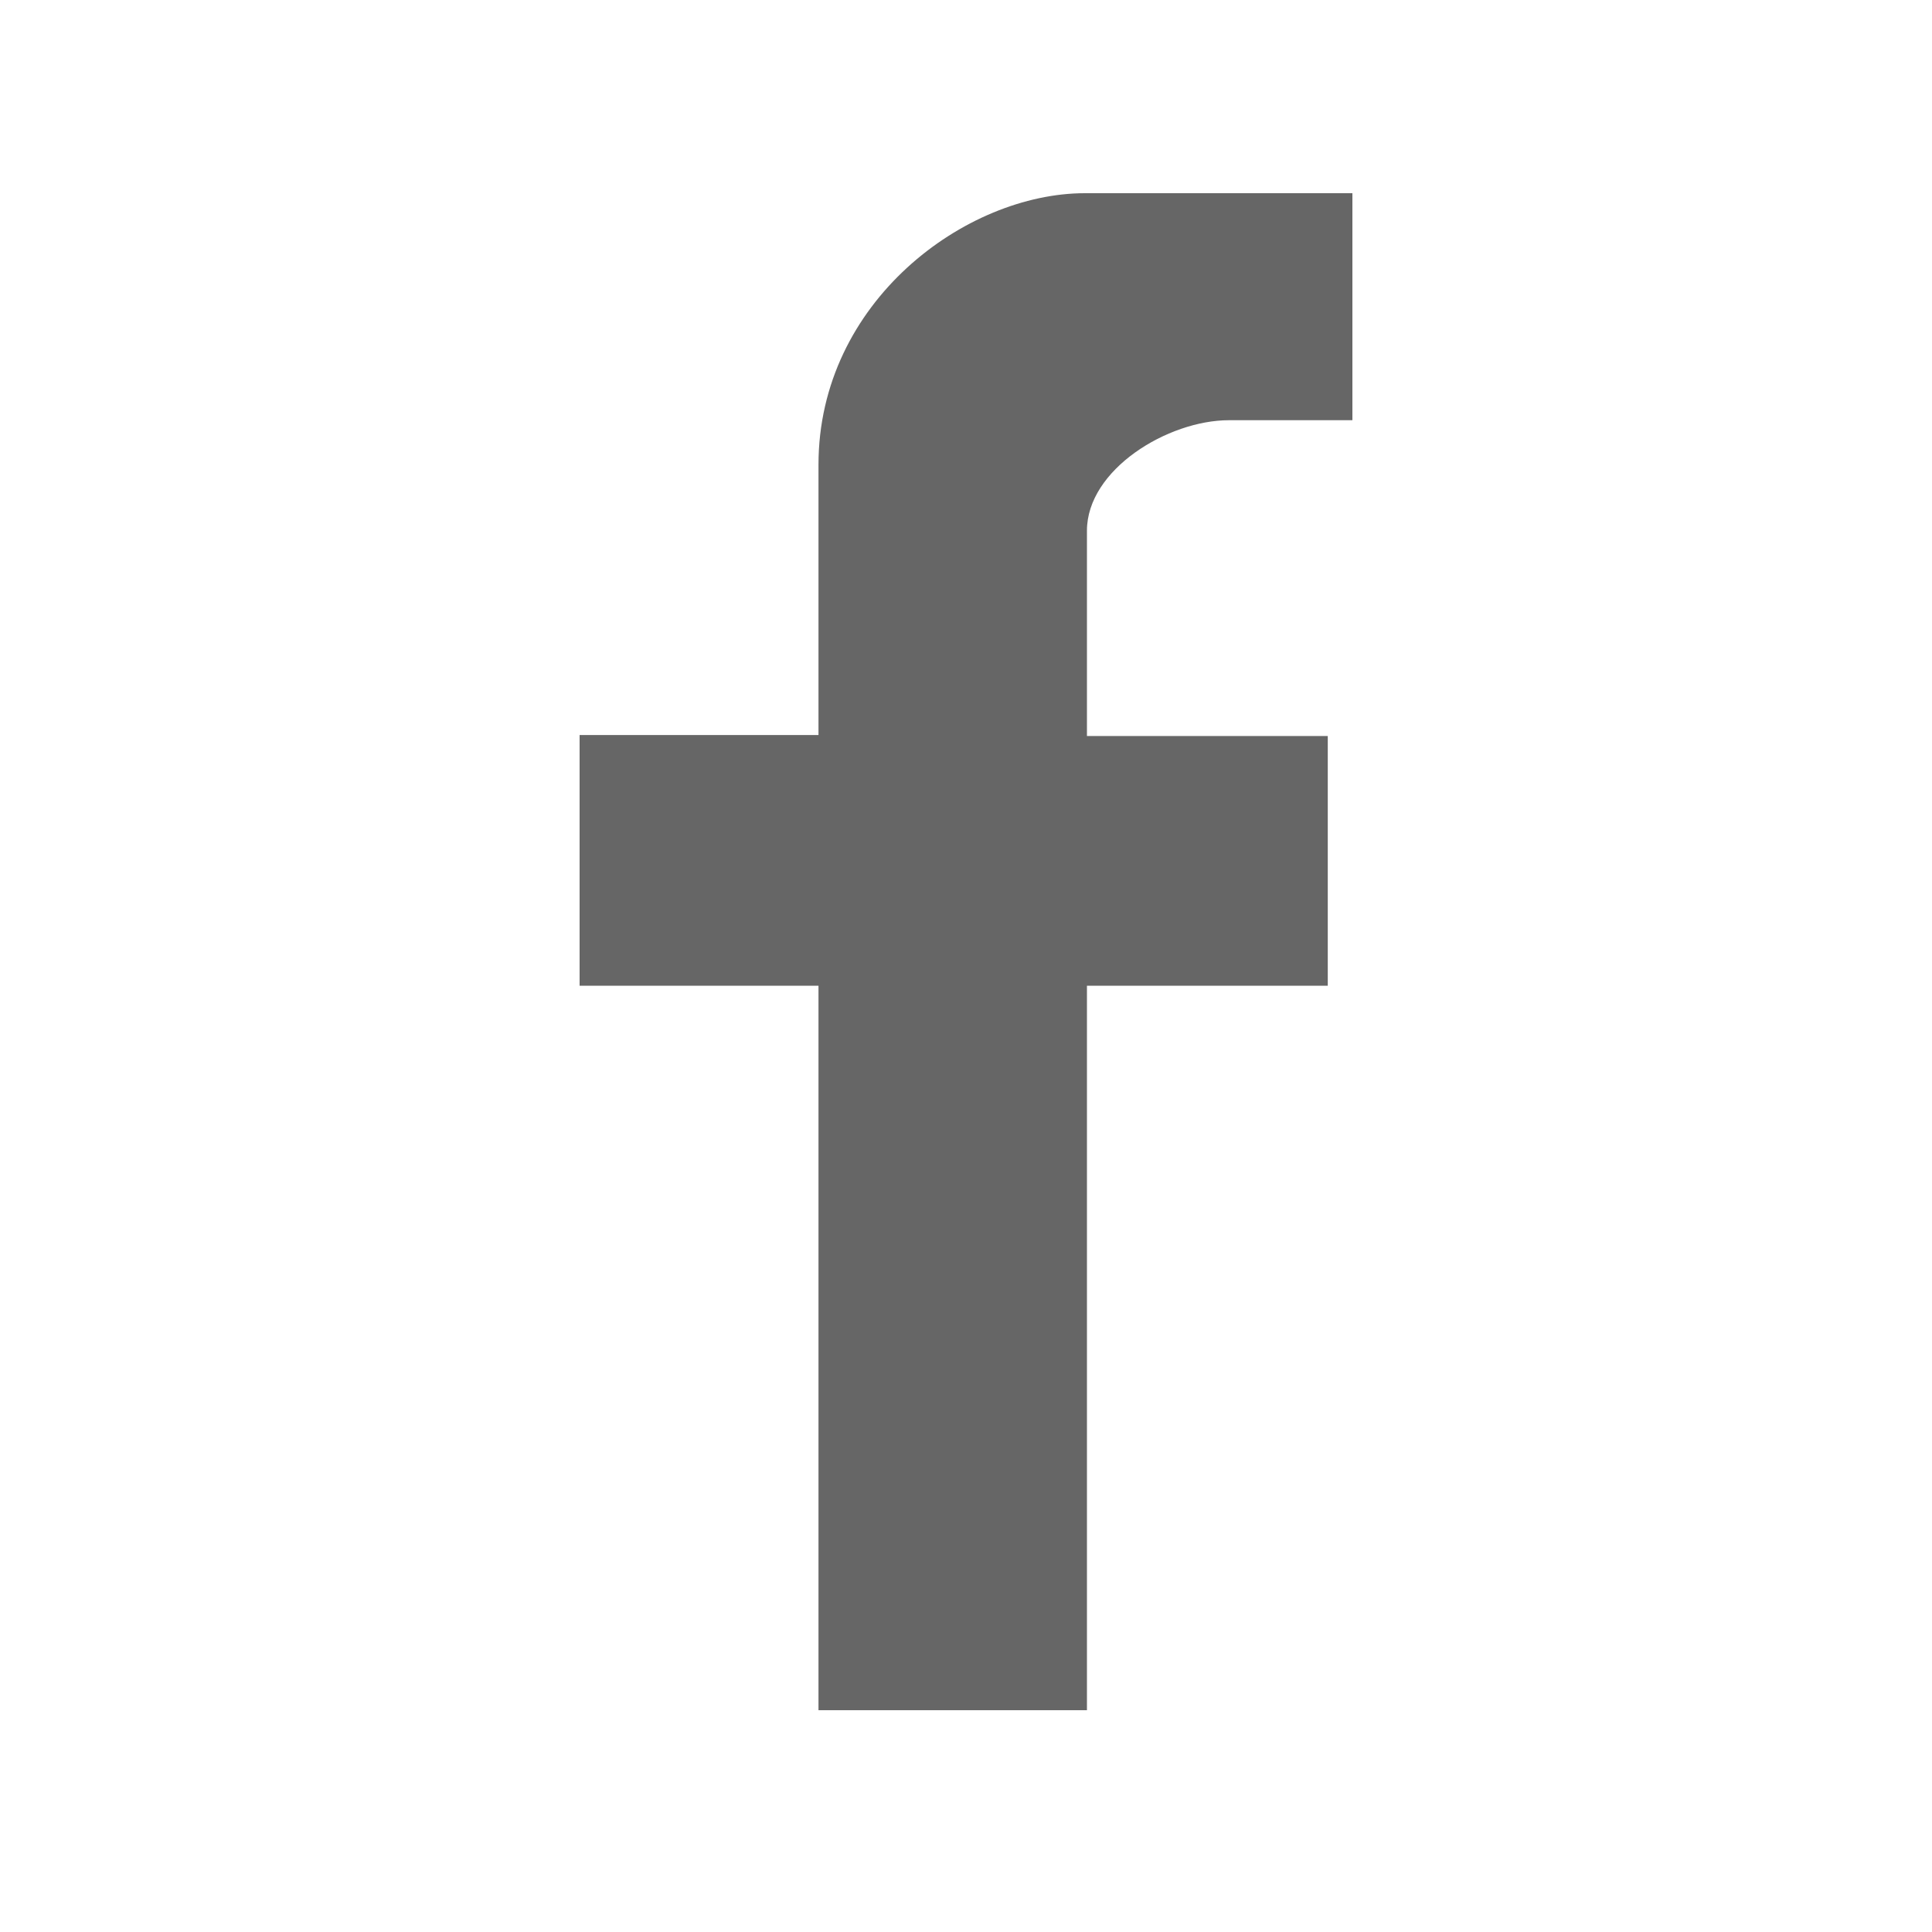
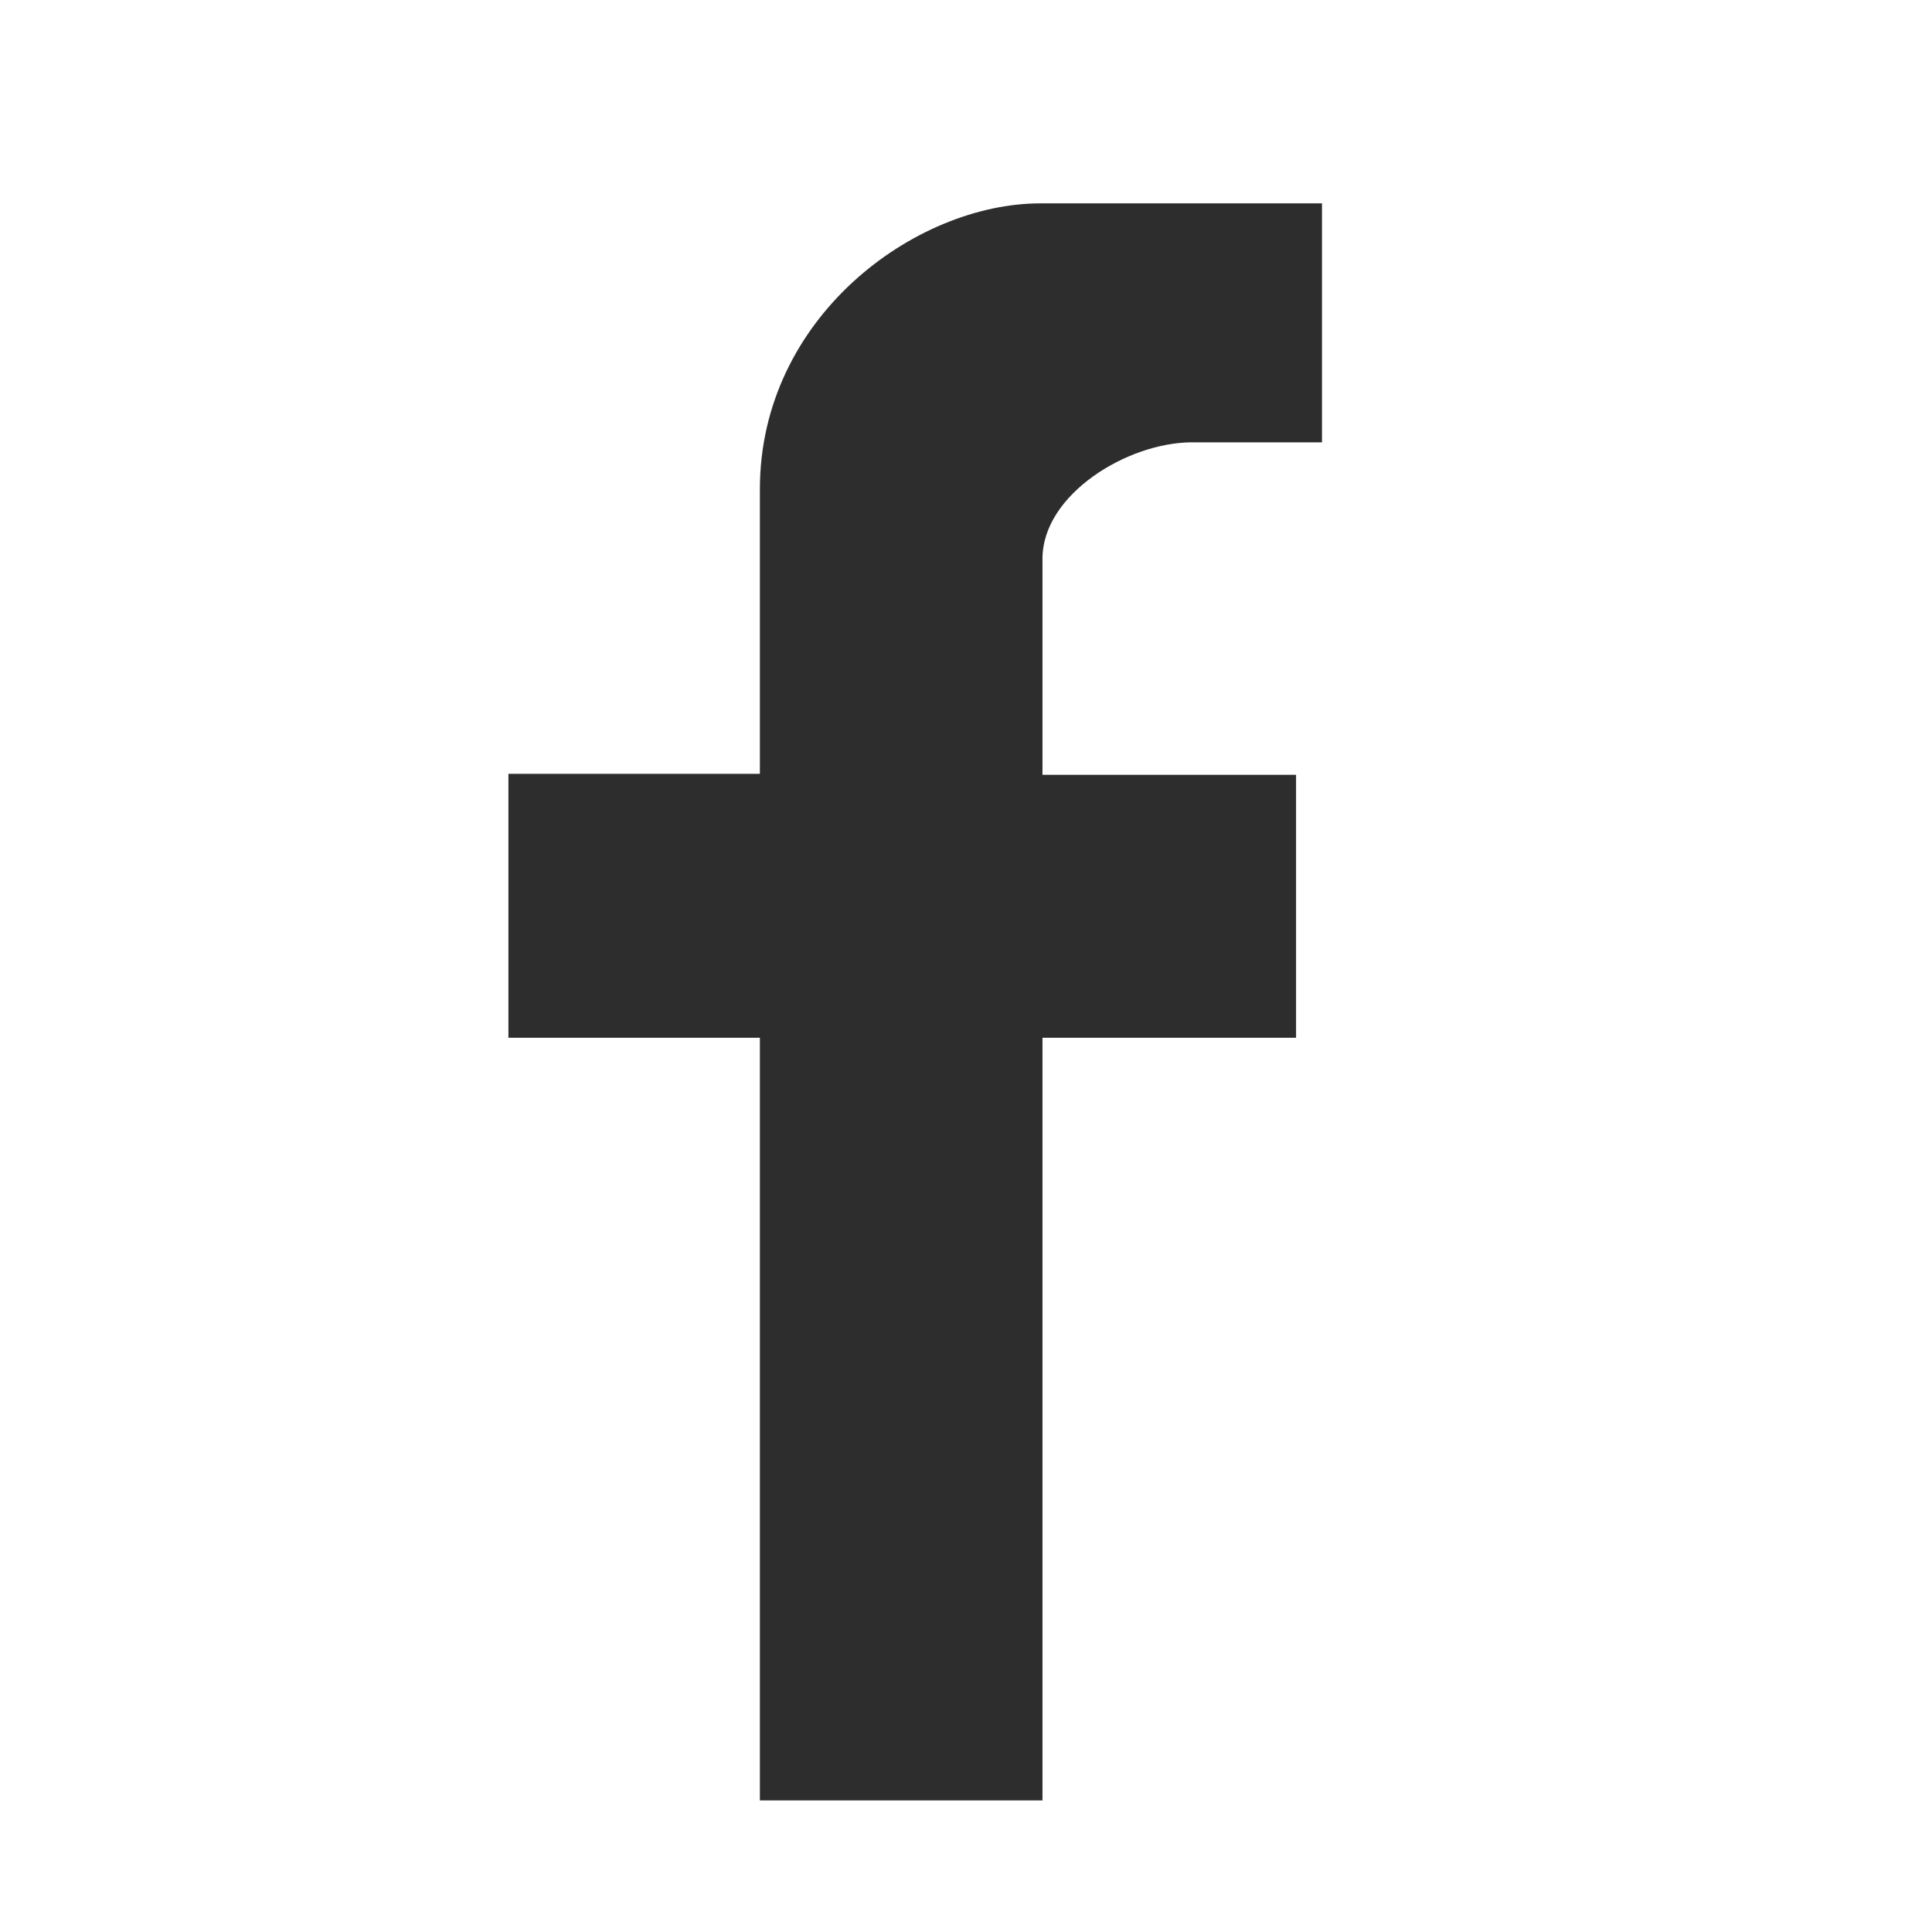
- <svg xmlns="http://www.w3.org/2000/svg" width="20" height="20" viewBox="0 0 20 20" fill="none">
-   <path d="M8.473 17.704V10.204H6V7.609H8.473V4.81C8.473 3.124 9.995 2 11.231 2H14V4.35H12.723C12.089 4.35 11.252 4.861 11.252 5.494V7.619H13.745V10.204H11.252V17.704H8.473Z" fill="#666666" />
+ <svg xmlns="http://www.w3.org/2000/svg" width="19" height="19" viewBox="0 0 19 19" fill="none">
+   <path d="M7.473 17.706V10.206H5V7.61H7.473V4.81C7.473 3.124 8.995 2 10.232 2H13.001V4.35H11.724C11.09 4.35 10.252 4.861 10.252 5.495V7.62H12.746V10.206H10.252V17.706H7.473Z" fill="#2D2D2D" />
</svg>
